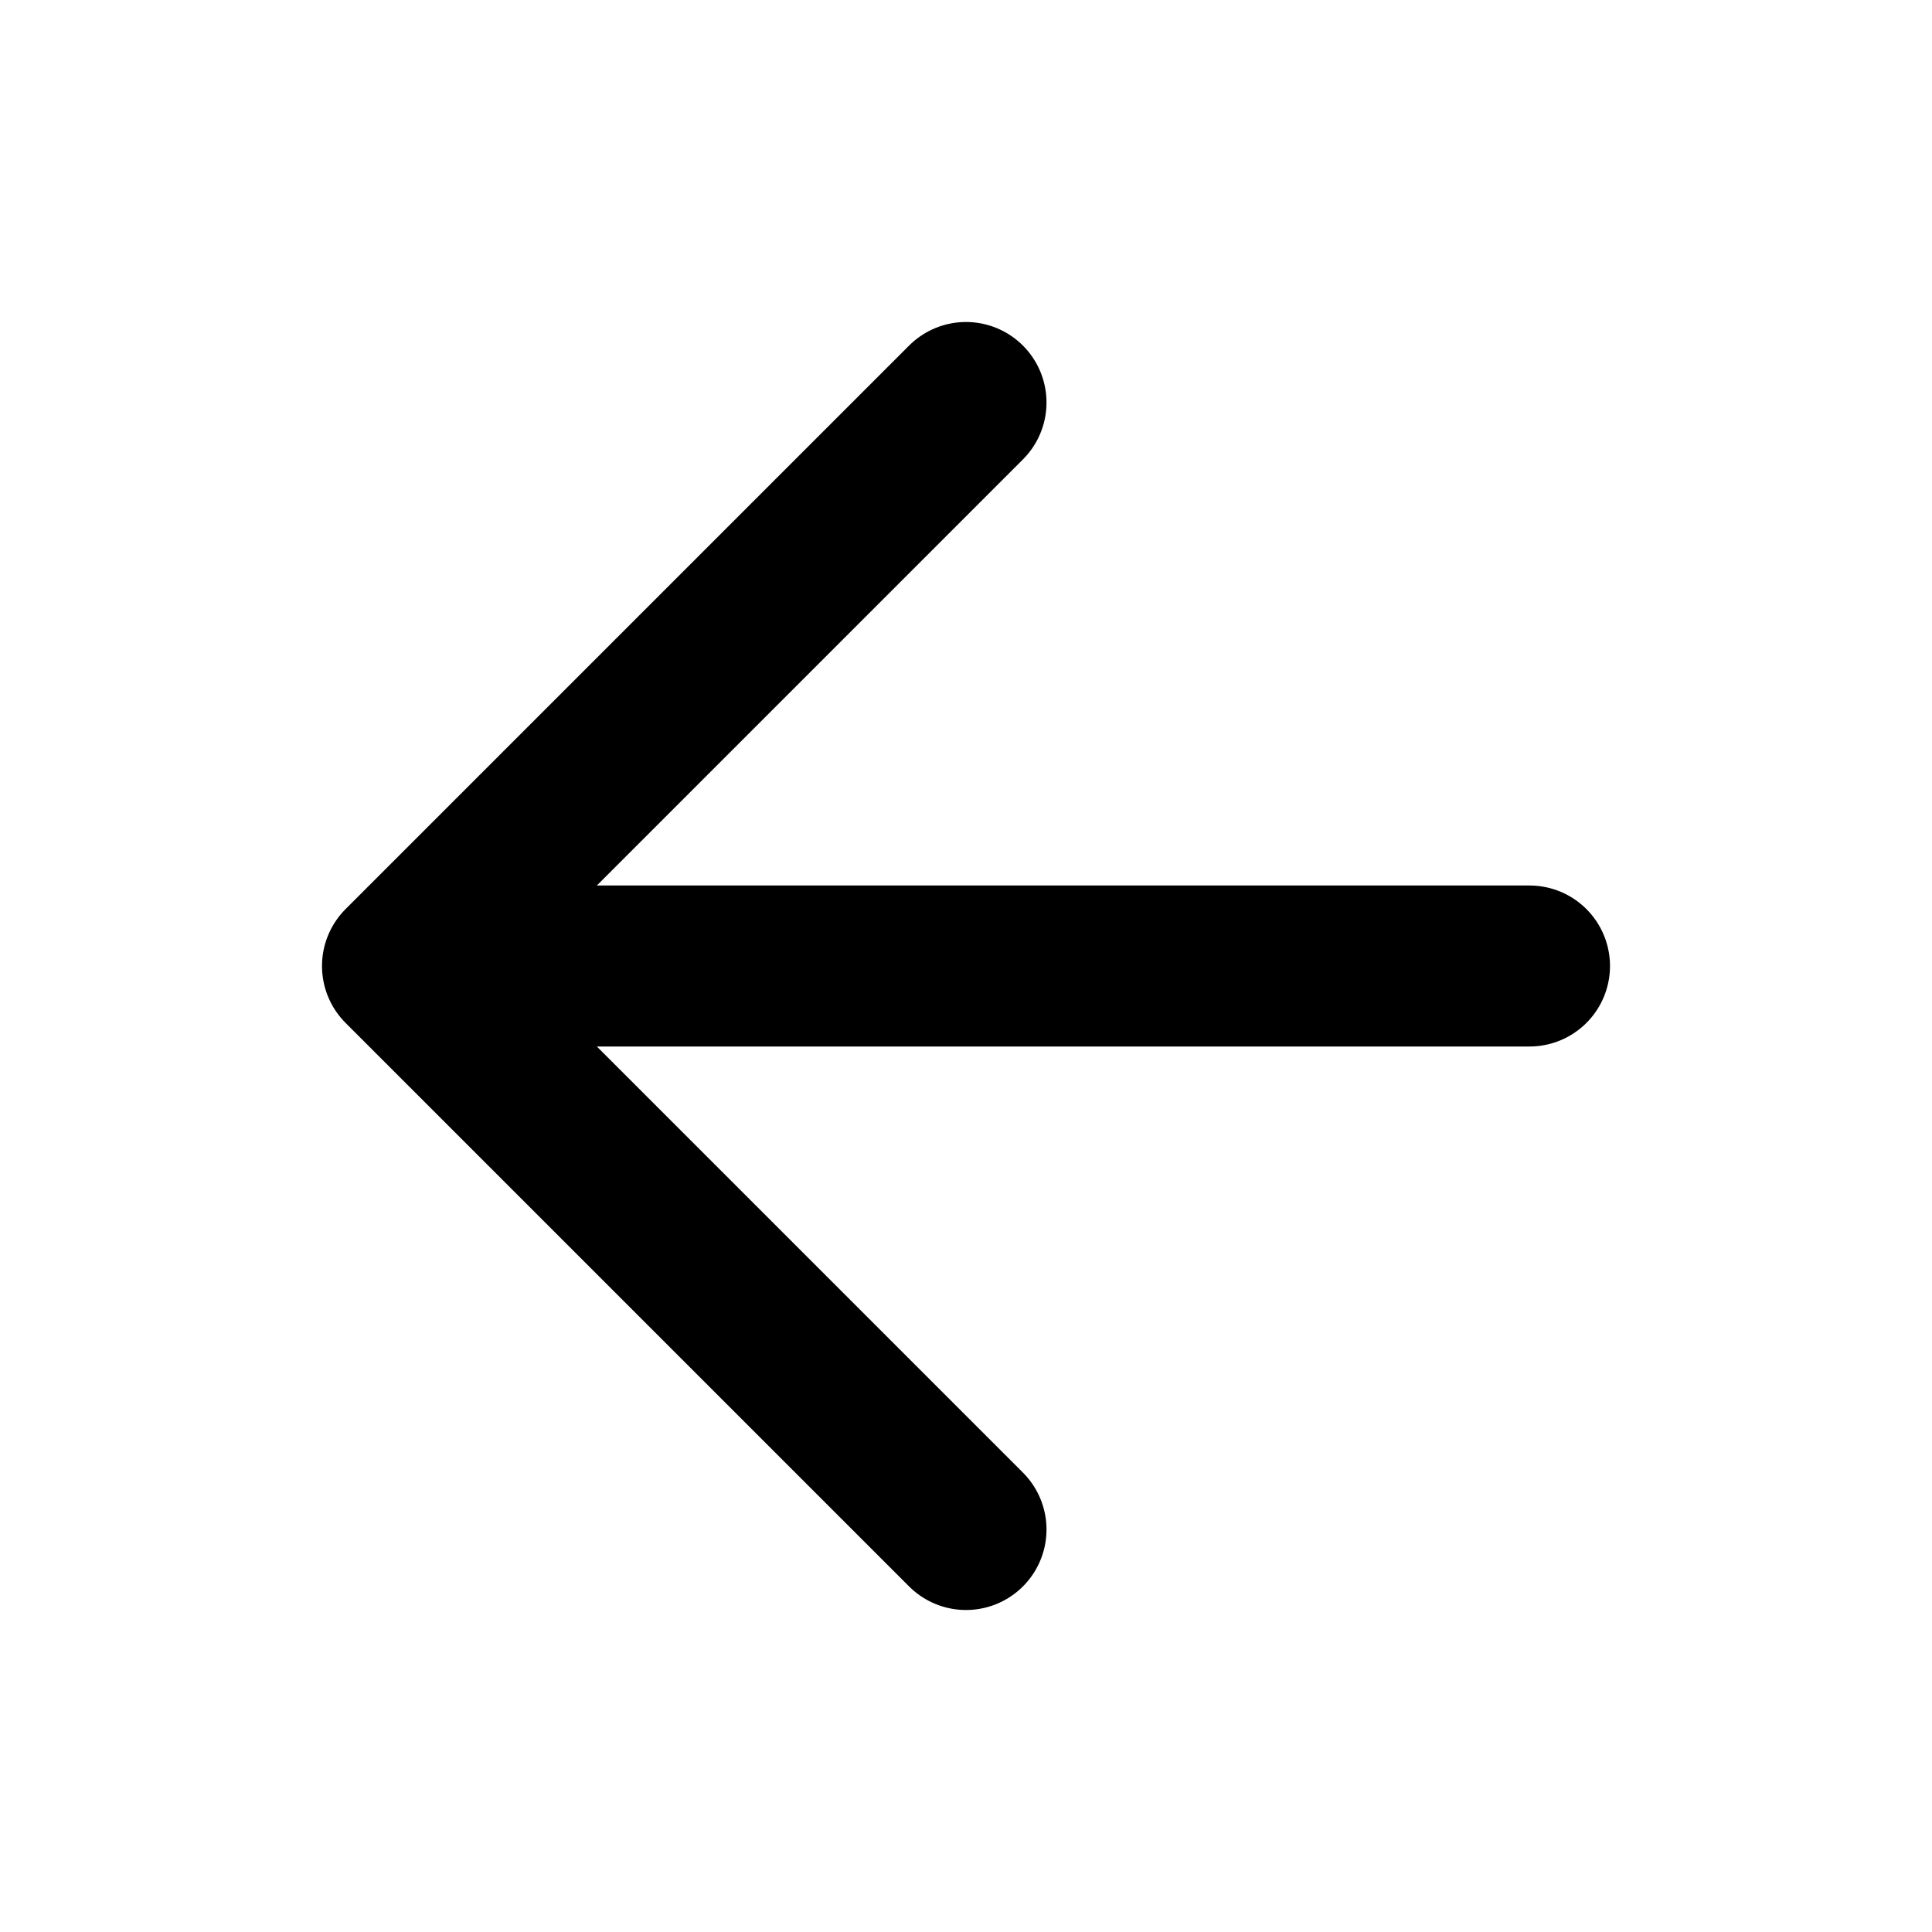
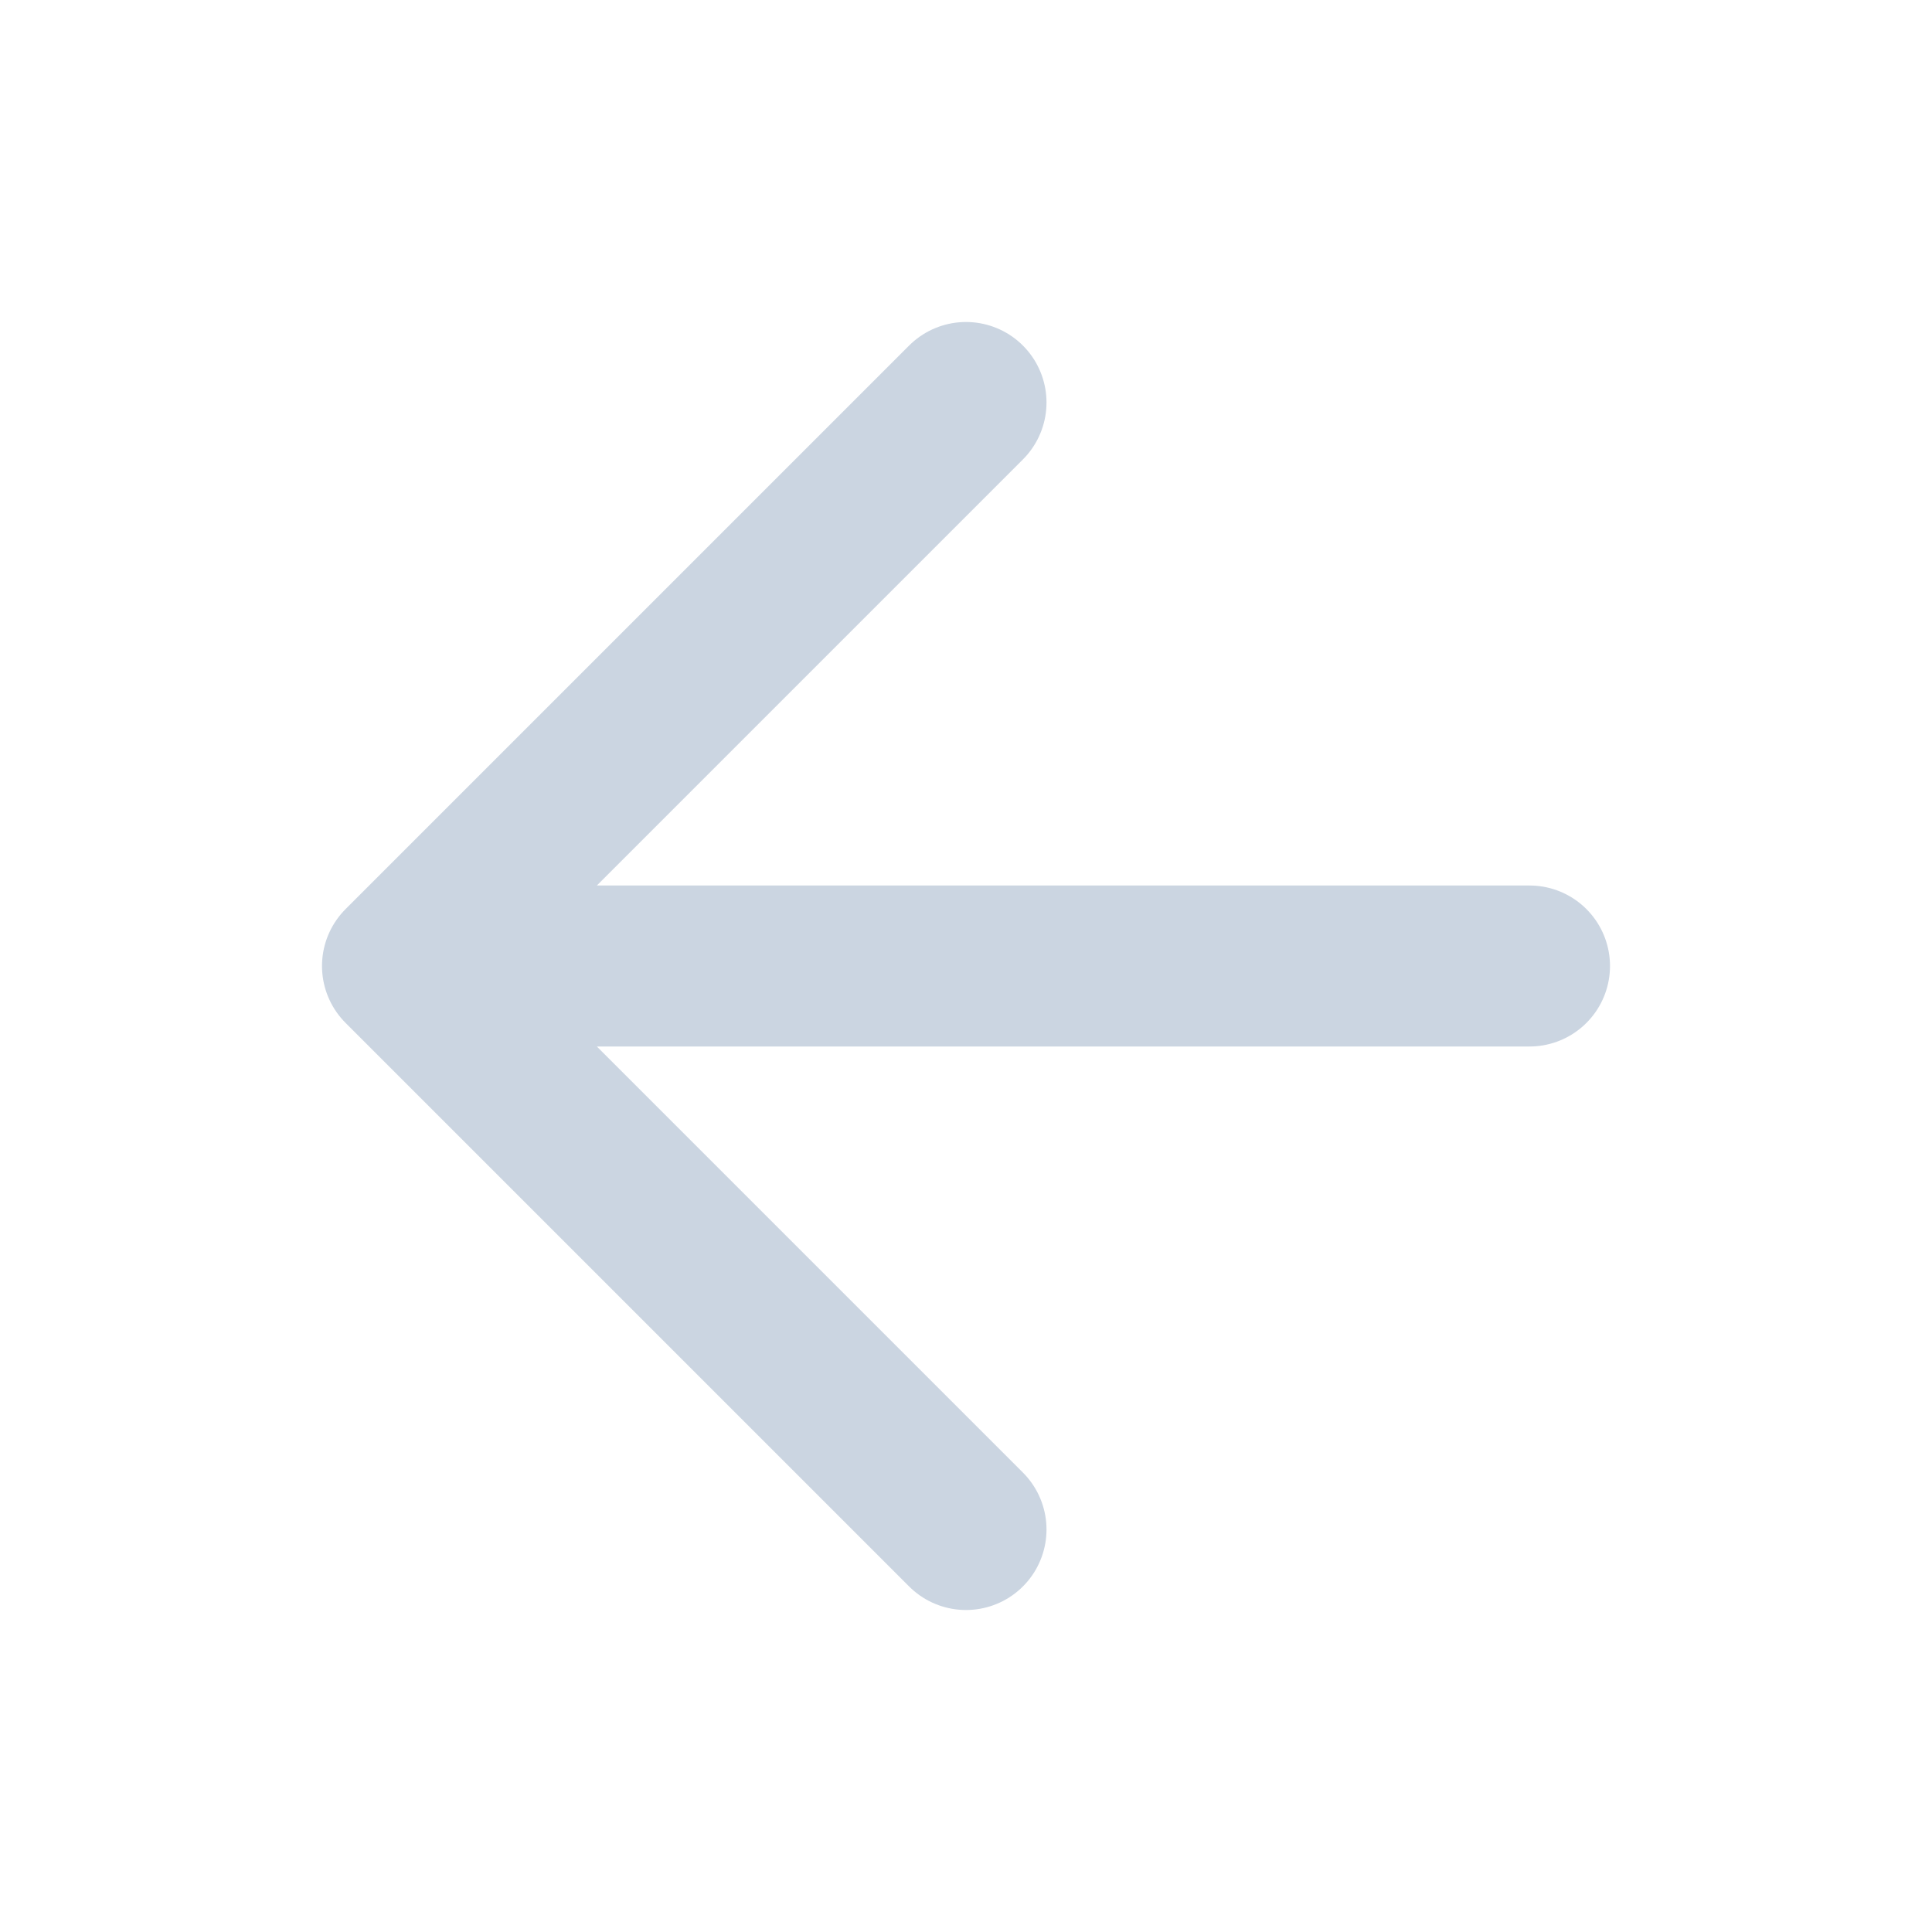
- <svg xmlns="http://www.w3.org/2000/svg" viewBox="0 0 24 24" width="16" height="16" fill="none" stroke="currentColor" stroke-width="2" stroke-linecap="round" stroke-linejoin="round">
+ <svg xmlns="http://www.w3.org/2000/svg" viewBox="0 0 24 24" fill="none" stroke="#cbd5e1" stroke-width="2" stroke-linecap="round" stroke-linejoin="round">
  <path d="M19 12H5M12 19l-7-7 7-7" />
</svg>
